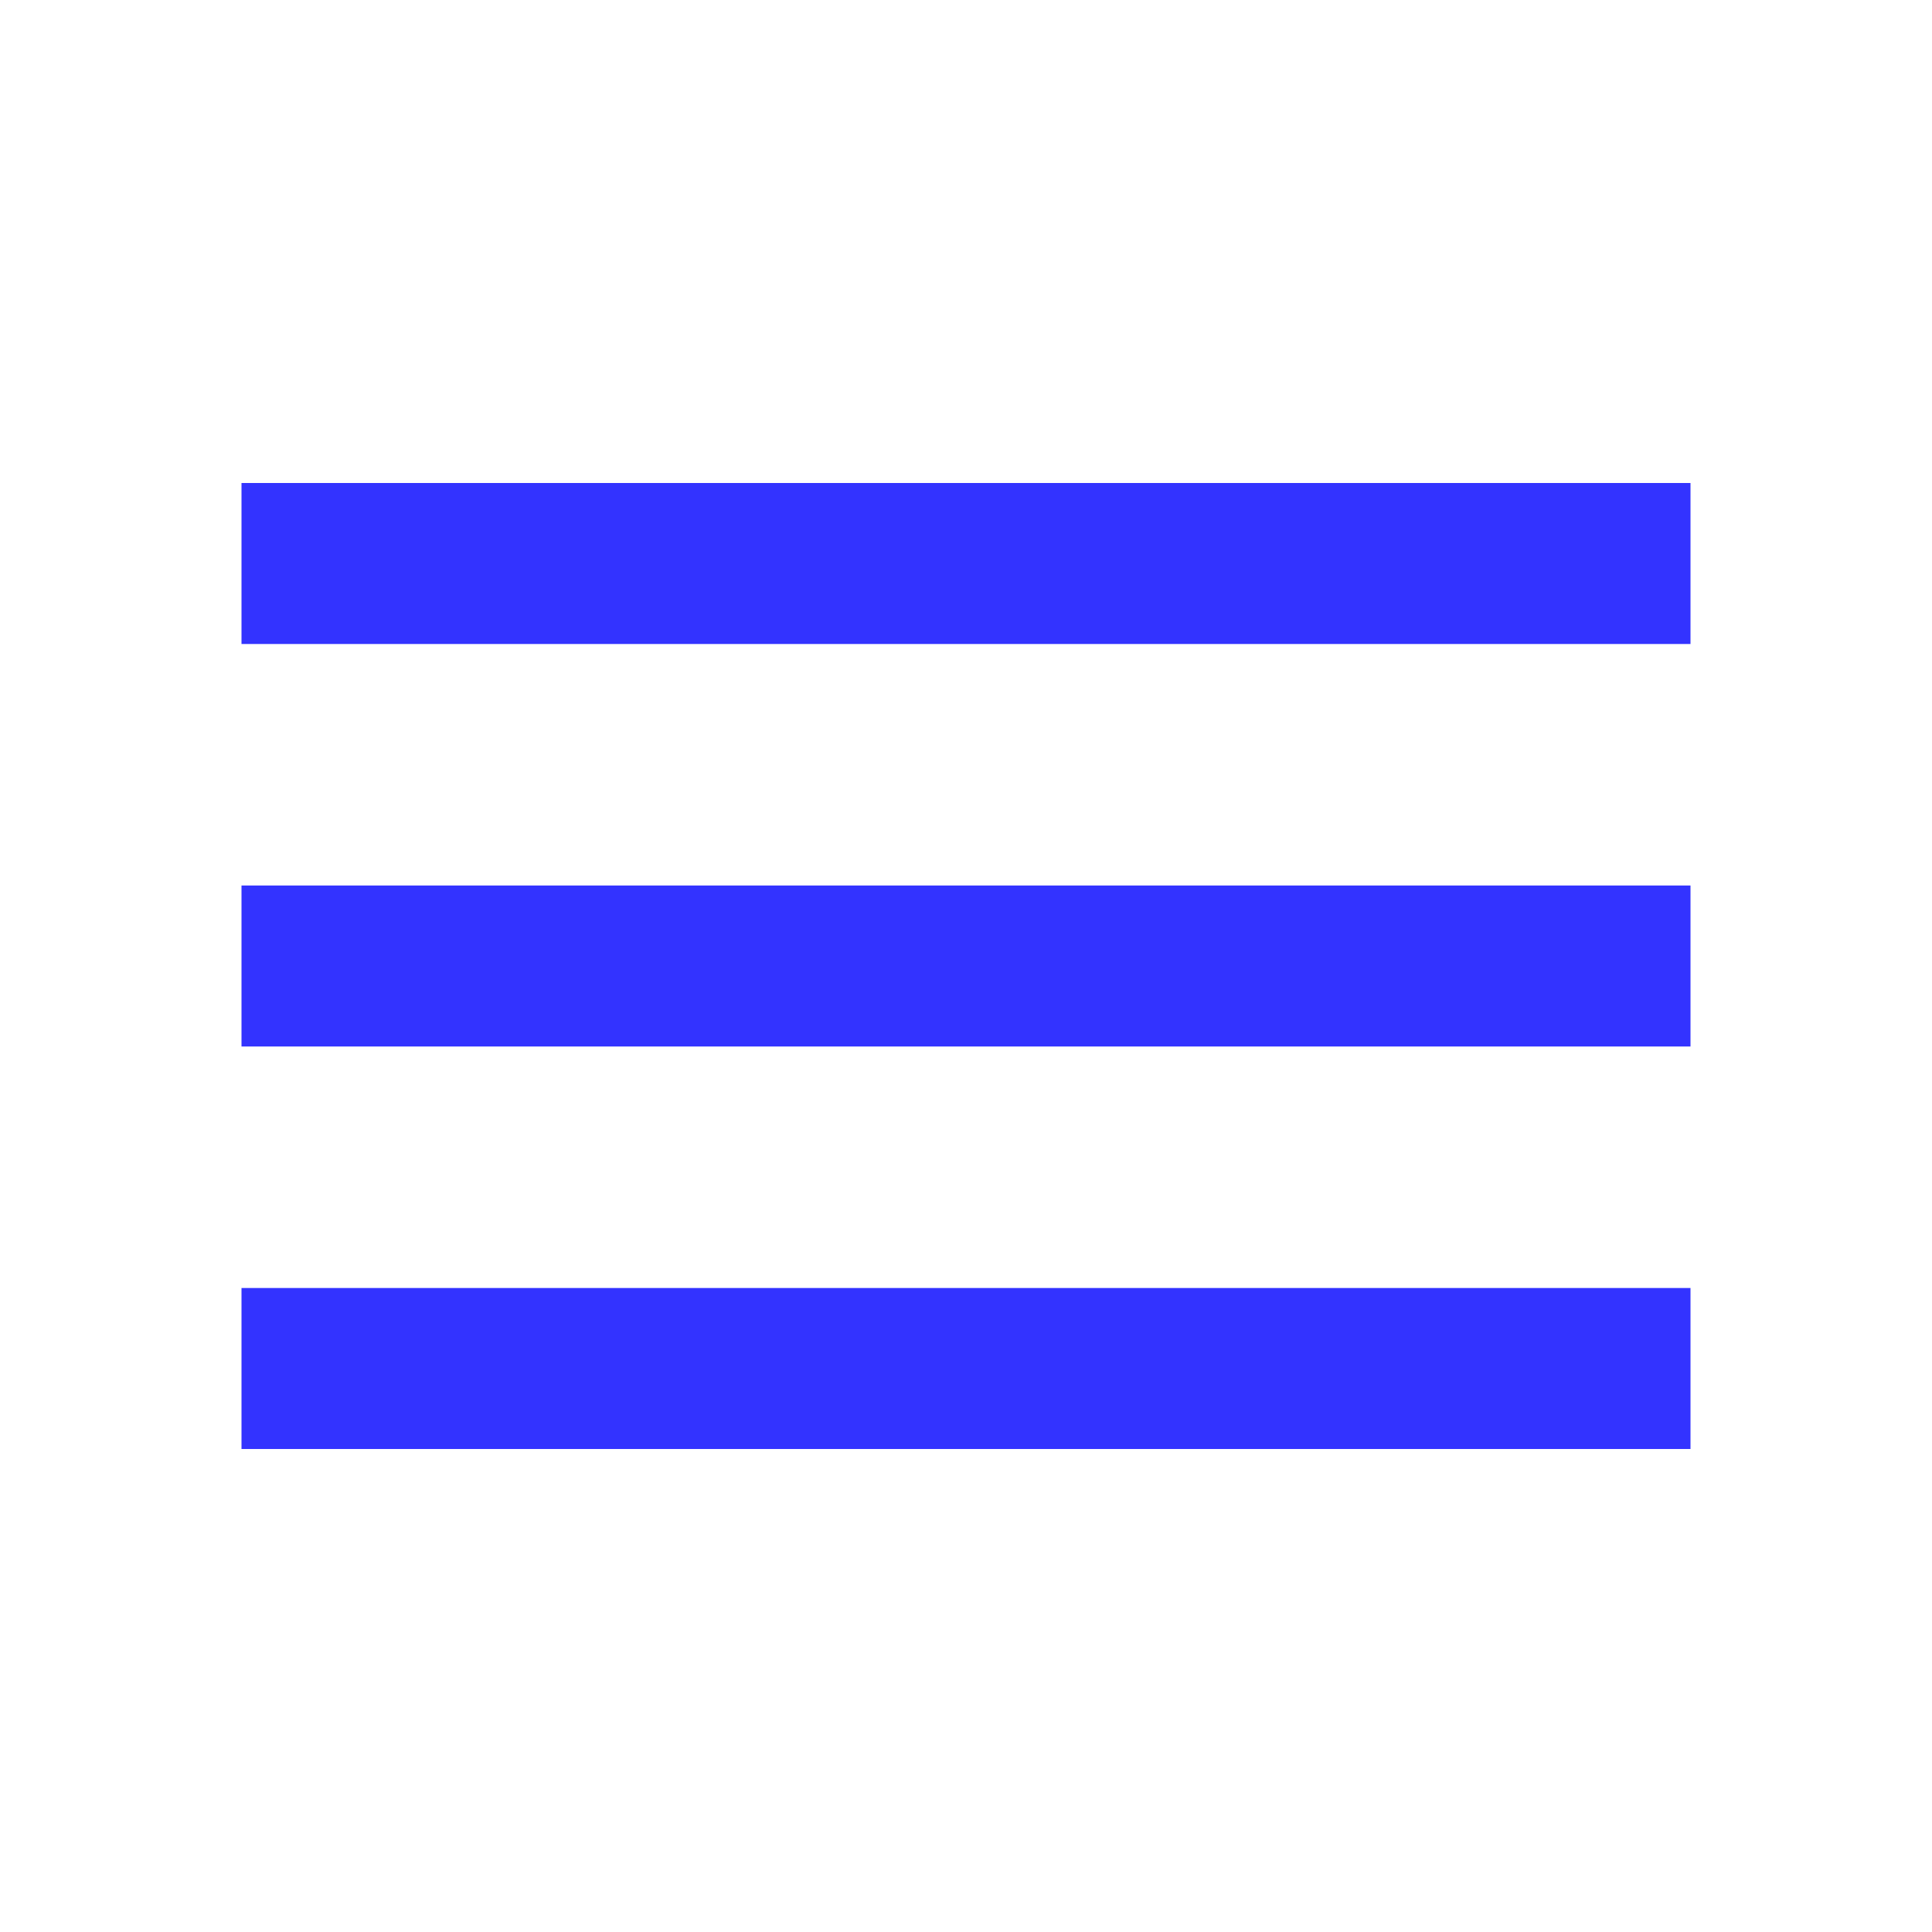
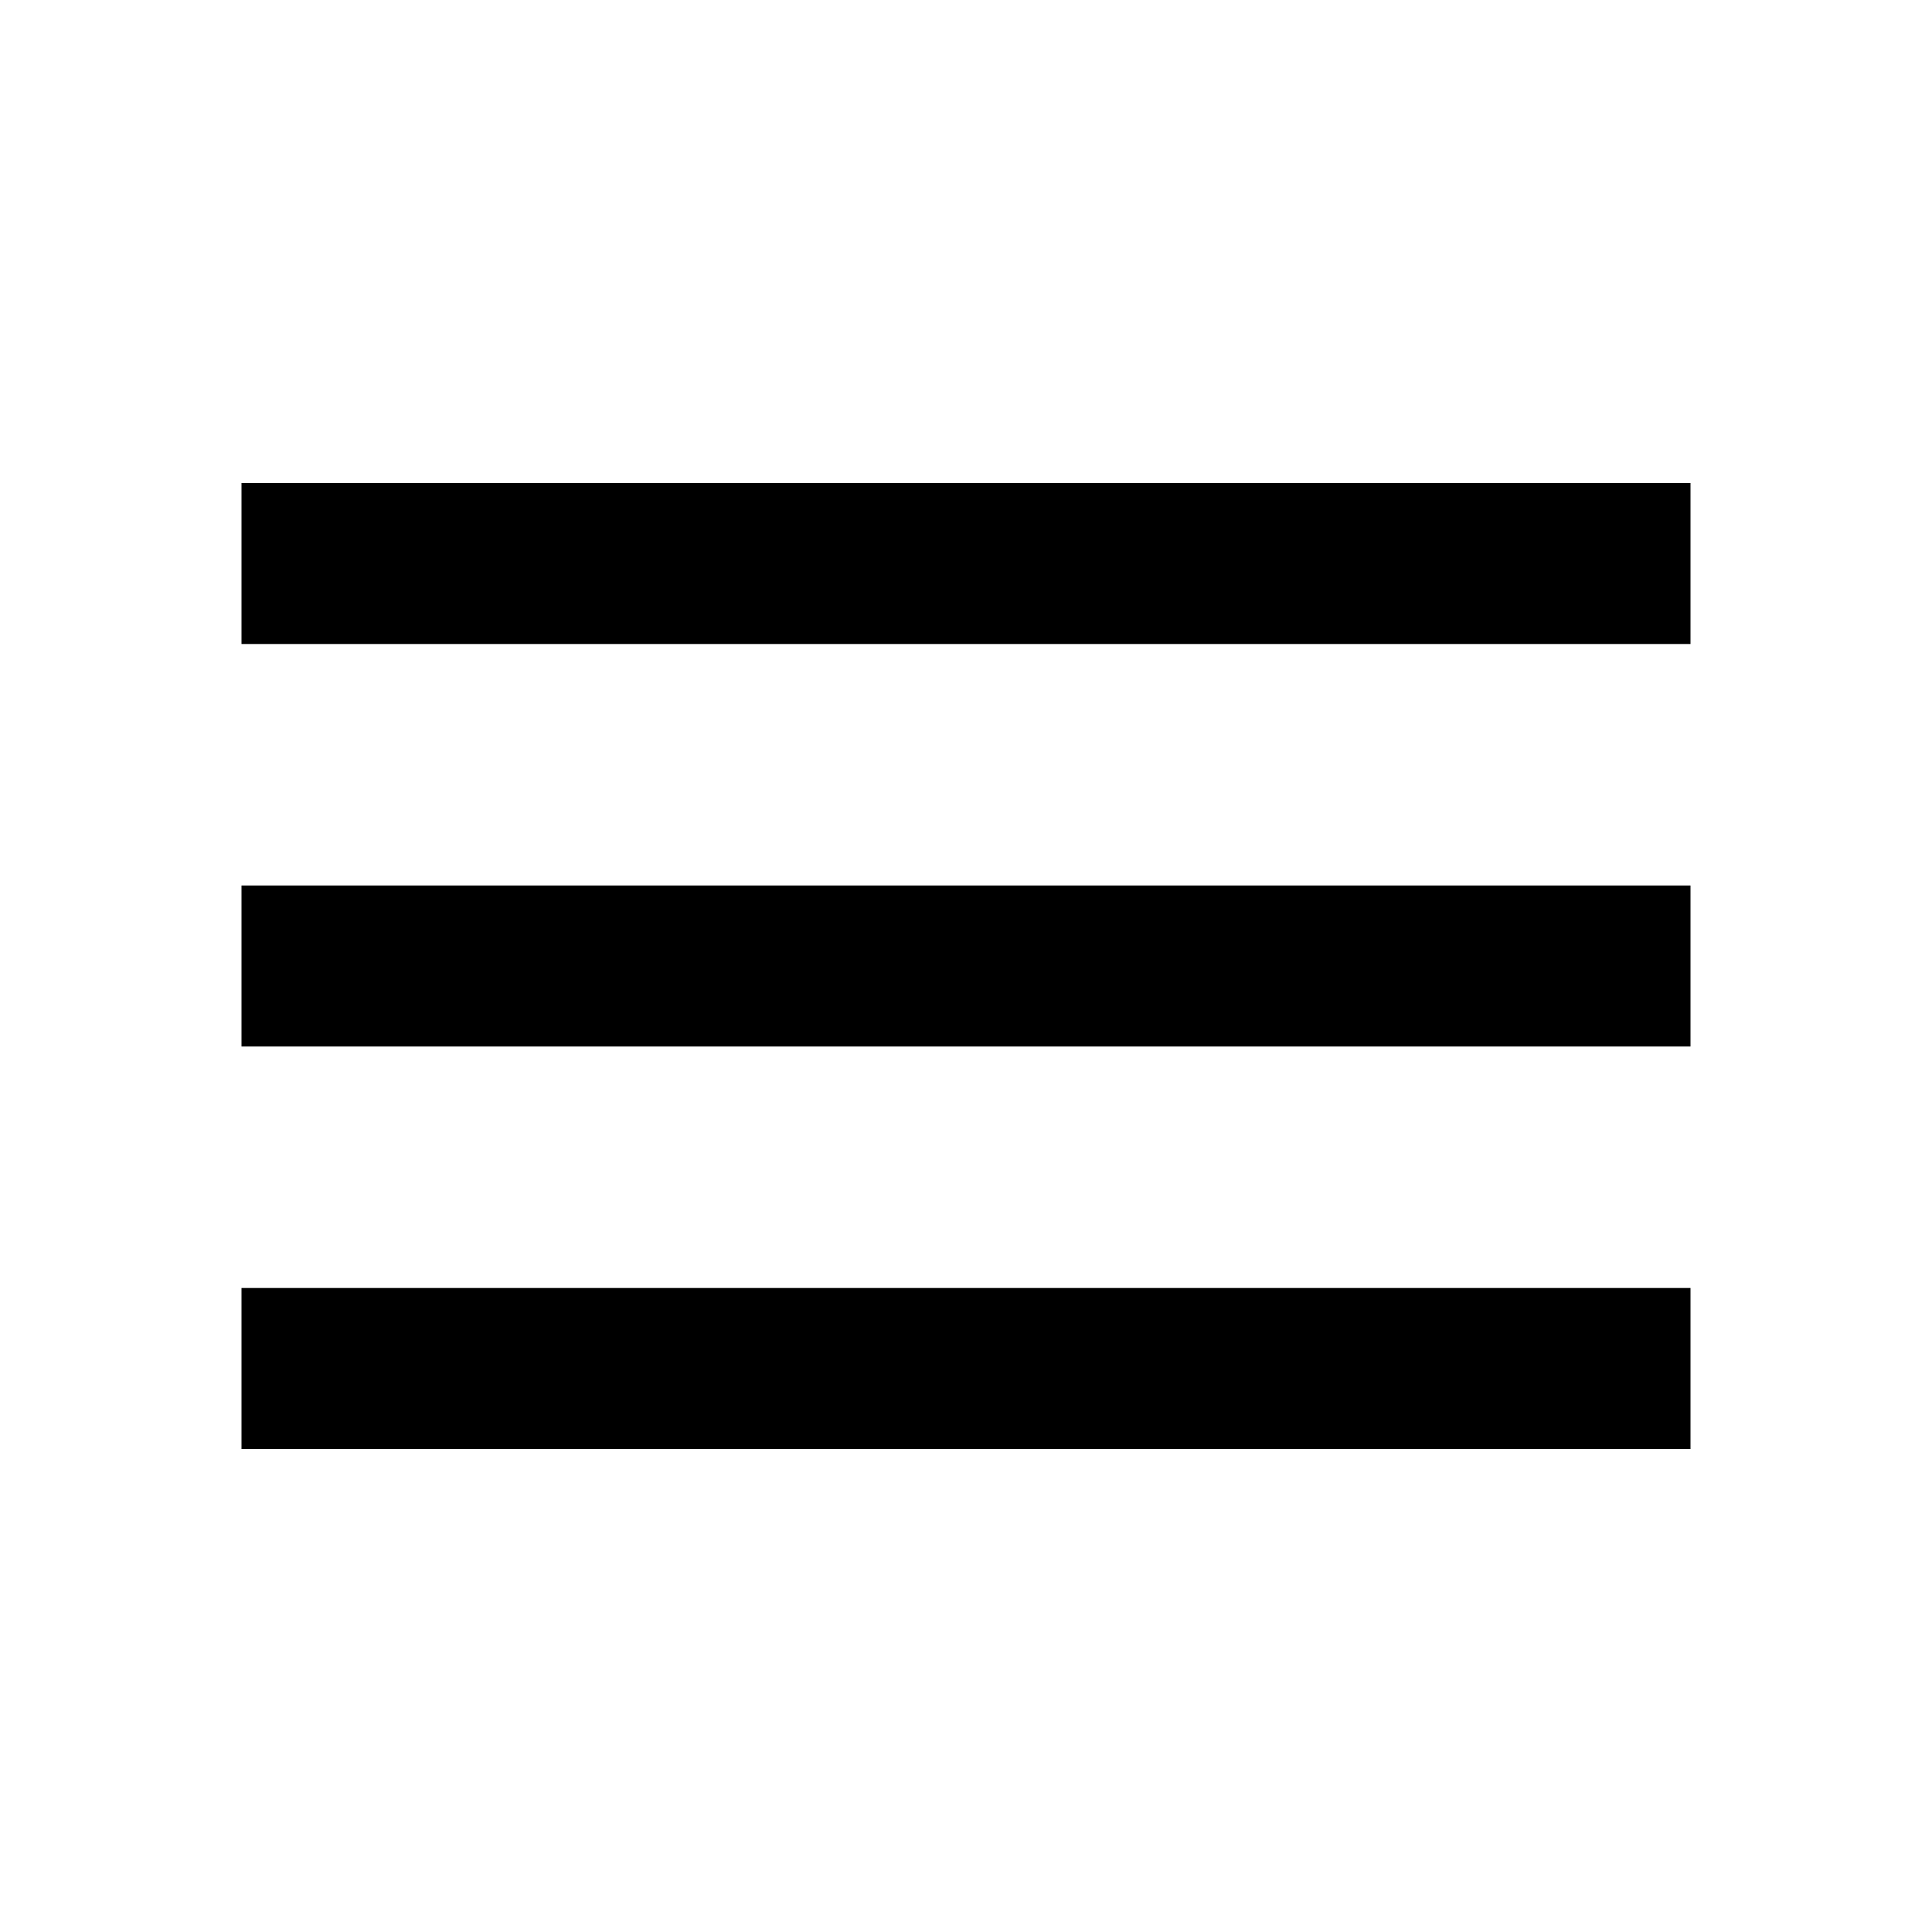
- <svg xmlns="http://www.w3.org/2000/svg" fill="#3333ff" height="36" viewBox="0 0 24 24" width="36">
+ <svg xmlns="http://www.w3.org/2000/svg" fill="#000000" height="36" viewBox="0 0 24 24" width="36">
  <path d="M0 0h24v24H0z" fill="none" />
  <path d="M3 18h18v-2H3v2zm0-5h18v-2H3v2zm0-7v2h18V6H3z" />
</svg>
